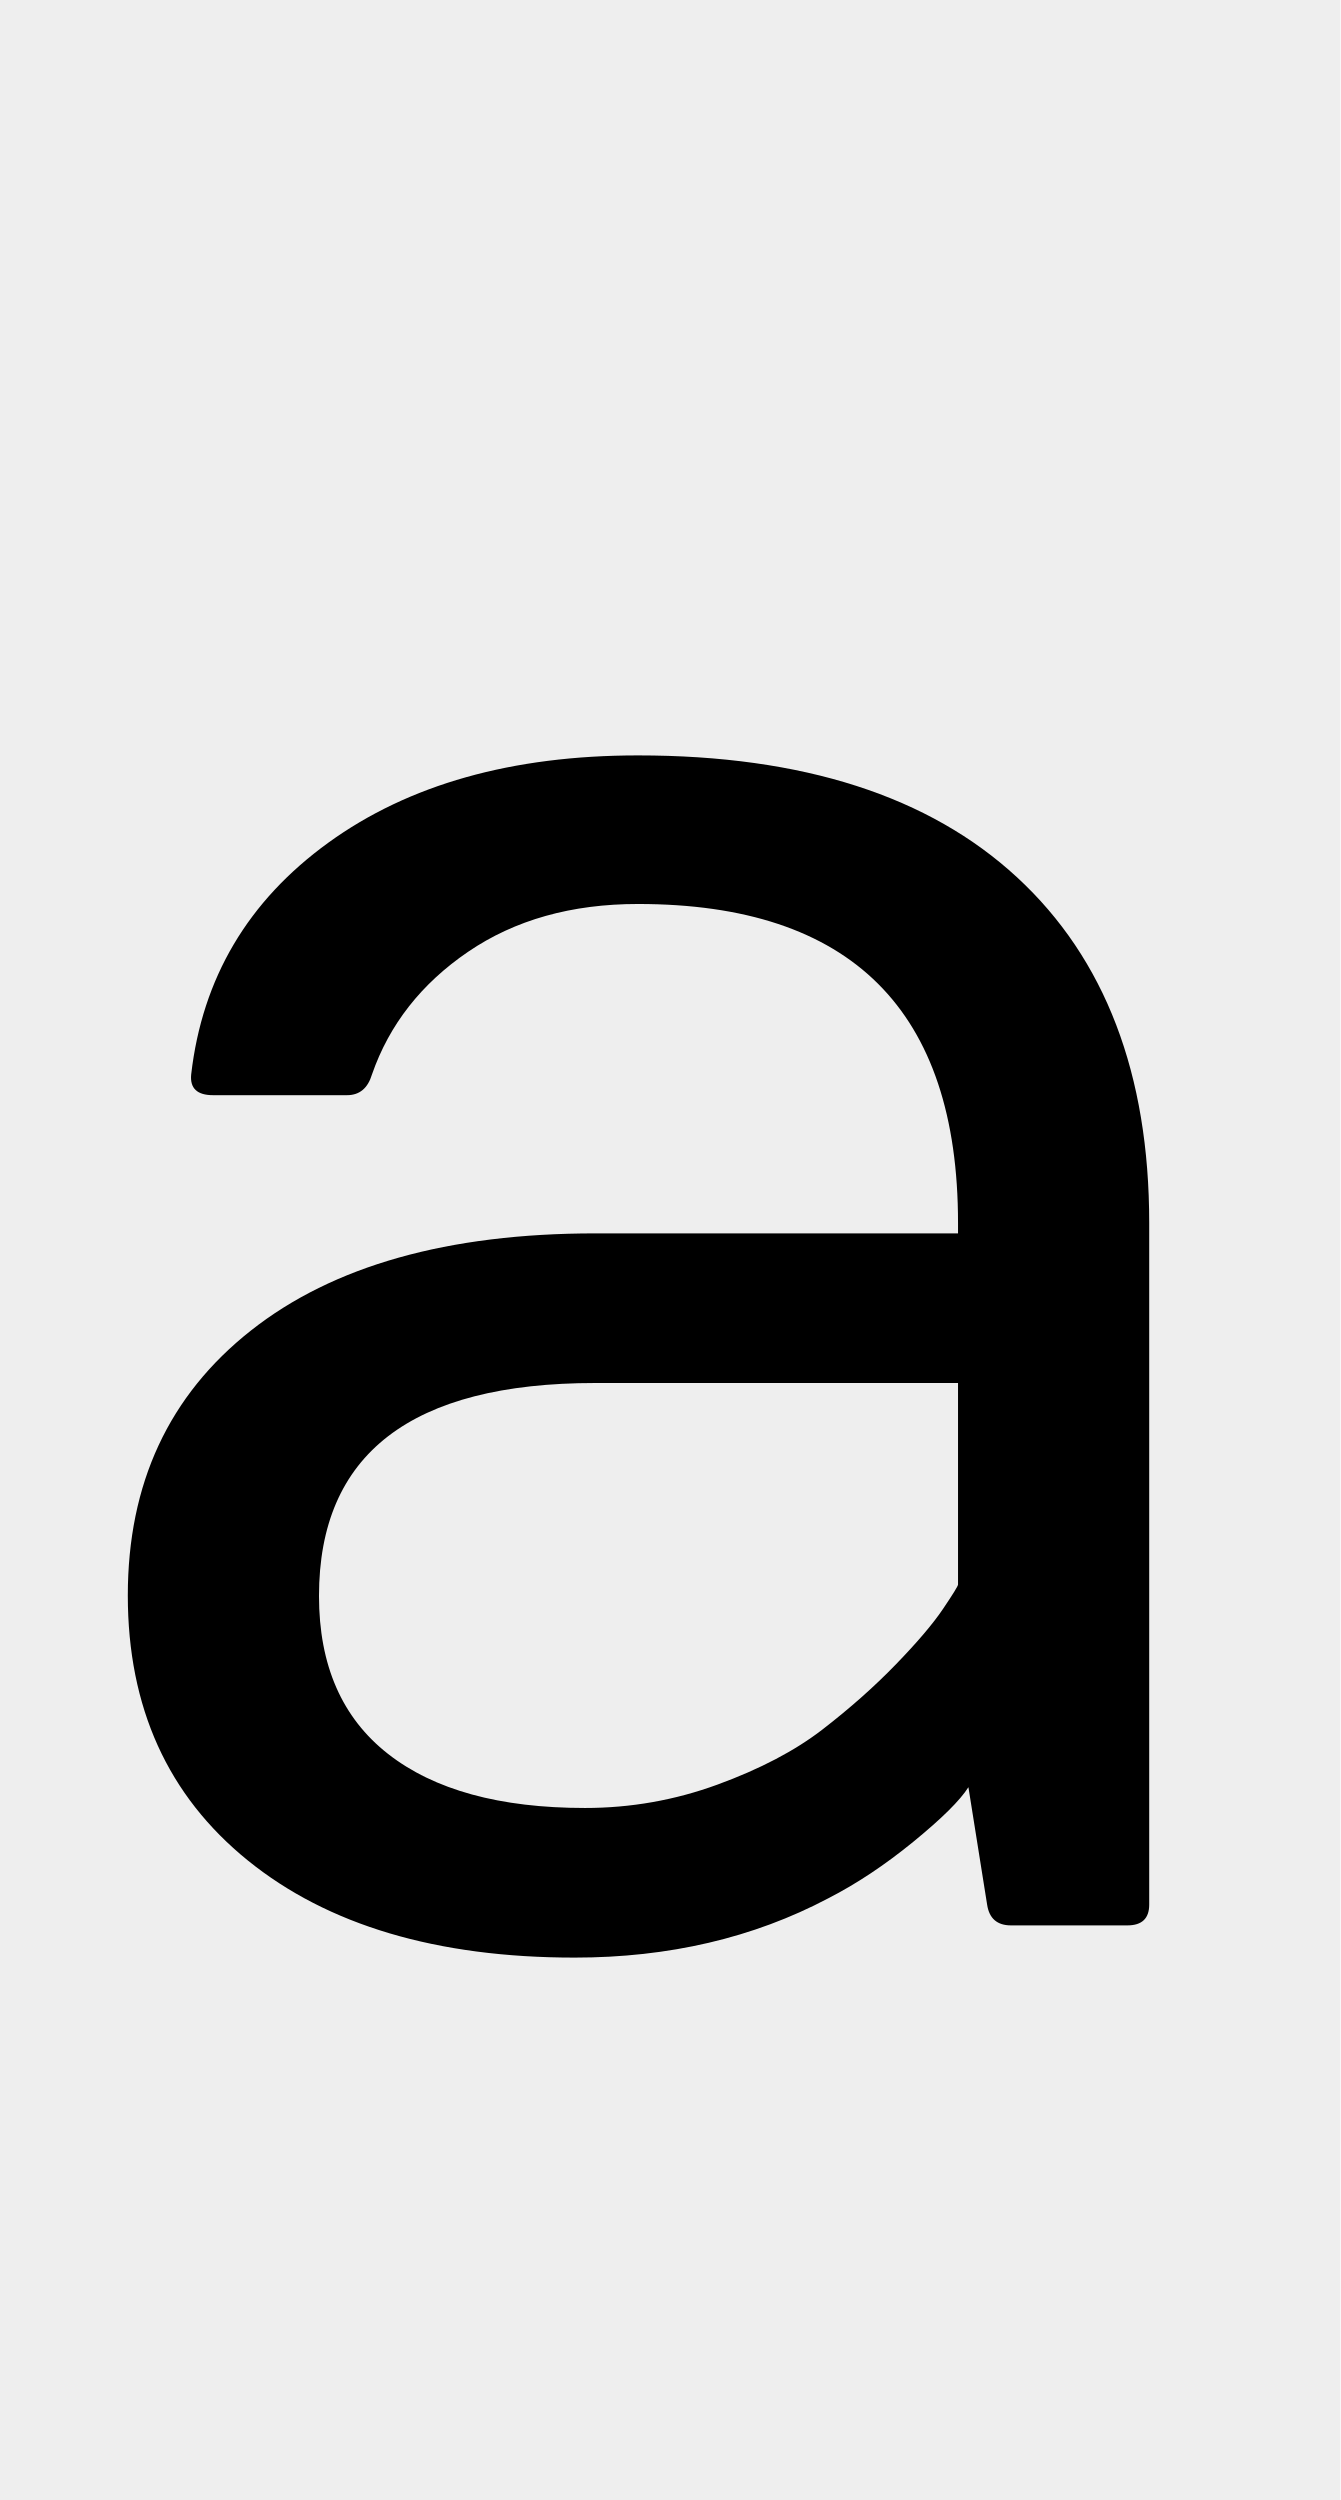
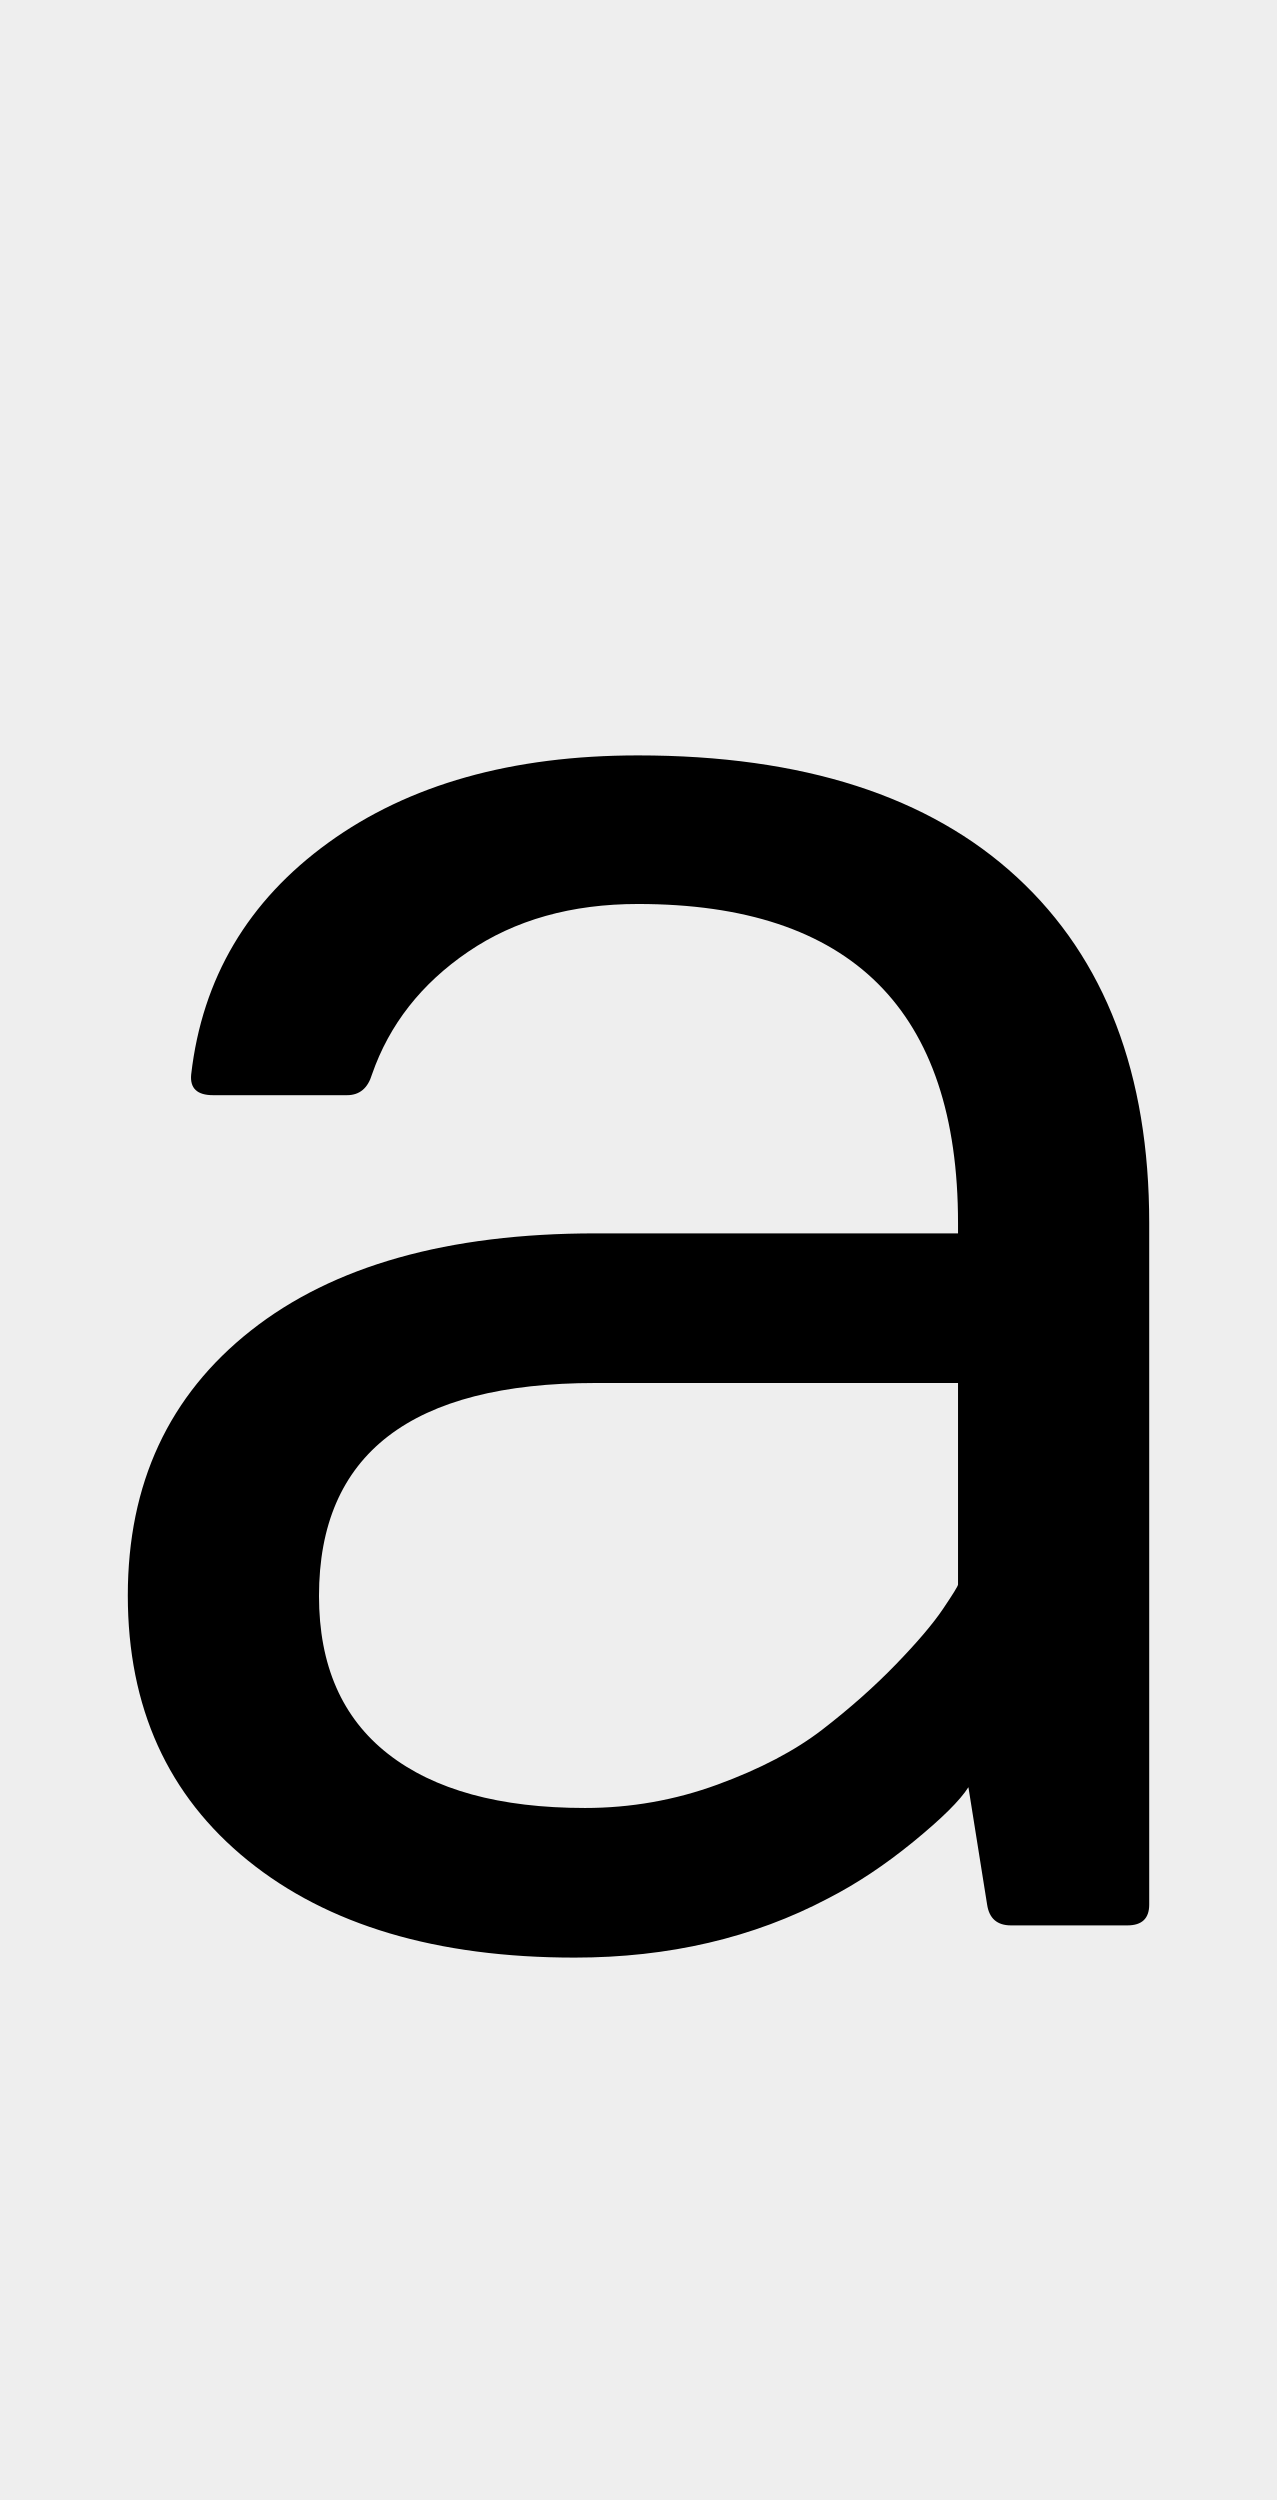
- <svg xmlns="http://www.w3.org/2000/svg" height="2406" width="1290">
+ <svg xmlns="http://www.w3.org/2000/svg" height="2406" width="1229">
  <style>
path { fill: black; fill-rule: nonzero }
</style>
-   <rect fill="#eee" height="2406" width="1290" />
+   <rect fill="#eee" height="2406" width="1229" />
  <g transform="translate(0, 1853) scale(1, -1)">
    <path d="M238.5,62.5 q-115.5,93.5,-115.5,255 q0,161.5,118.5,255 q118.5,93.5,331.5,93.5 l349,0 l0,10 q0,307,-308,307 q-96,0,-163.5,-46 q-67.5,-46,-92.5,-118 q-6,-20,-24,-20 l-129,0 q-23,0,-21,20 q16,139,132,223 q116,84,298,84 q238,0,365,-117.5 q127,-117.5,127,-332.5 l0,-656 q0,-20,-21,-20 l-112,0 q-20,0,-23,20 l-18,113 q-12,-19,-53,-52.5 q-41,-33.5,-82,-54.5 q-108,-57,-244,-57 q-199,0,-314.5,93.5 z M307,317 q0,-100,66.5,-152 q66.5,-52,189.5,-52 q66,0,127.5,22.5 q61.5,22.5,101,53 q39.5,30.5,70.5,62.5 q31,32,45.5,53.5 q14.5,21.5,14.5,23.5 l0,194 l-349,0 q-266,0,-266,-205 z" />
  </g>
</svg>
